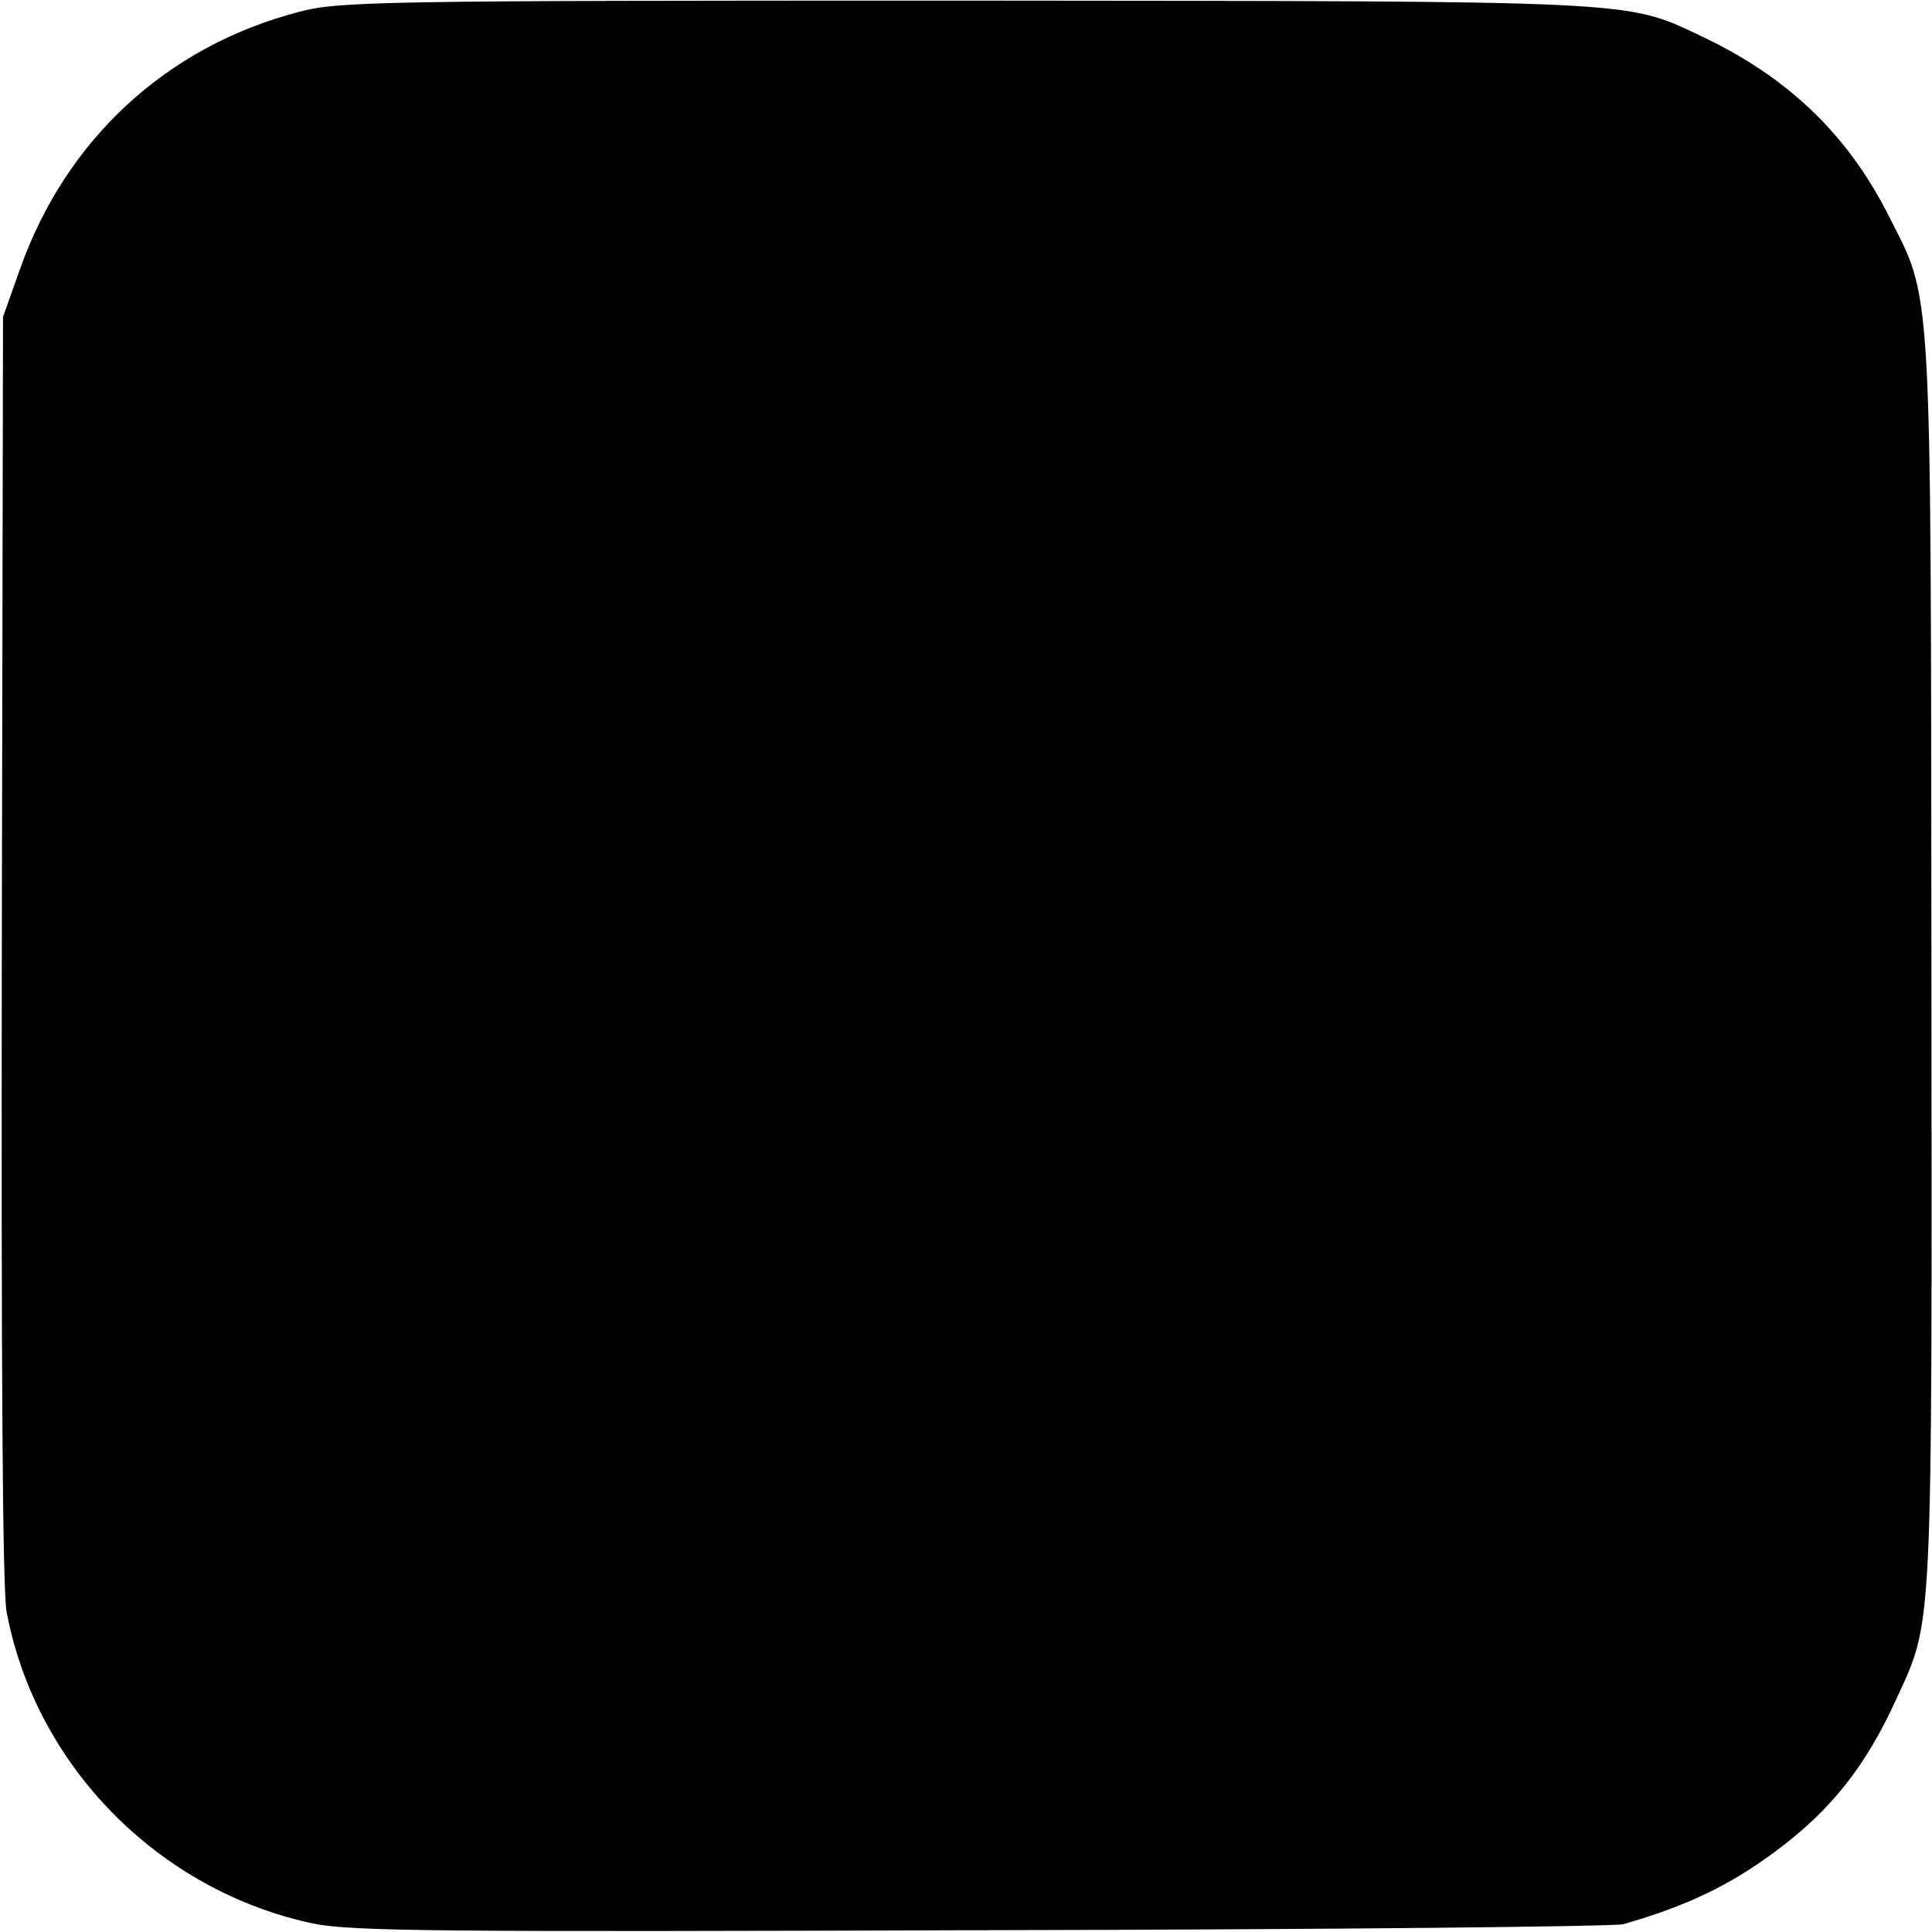
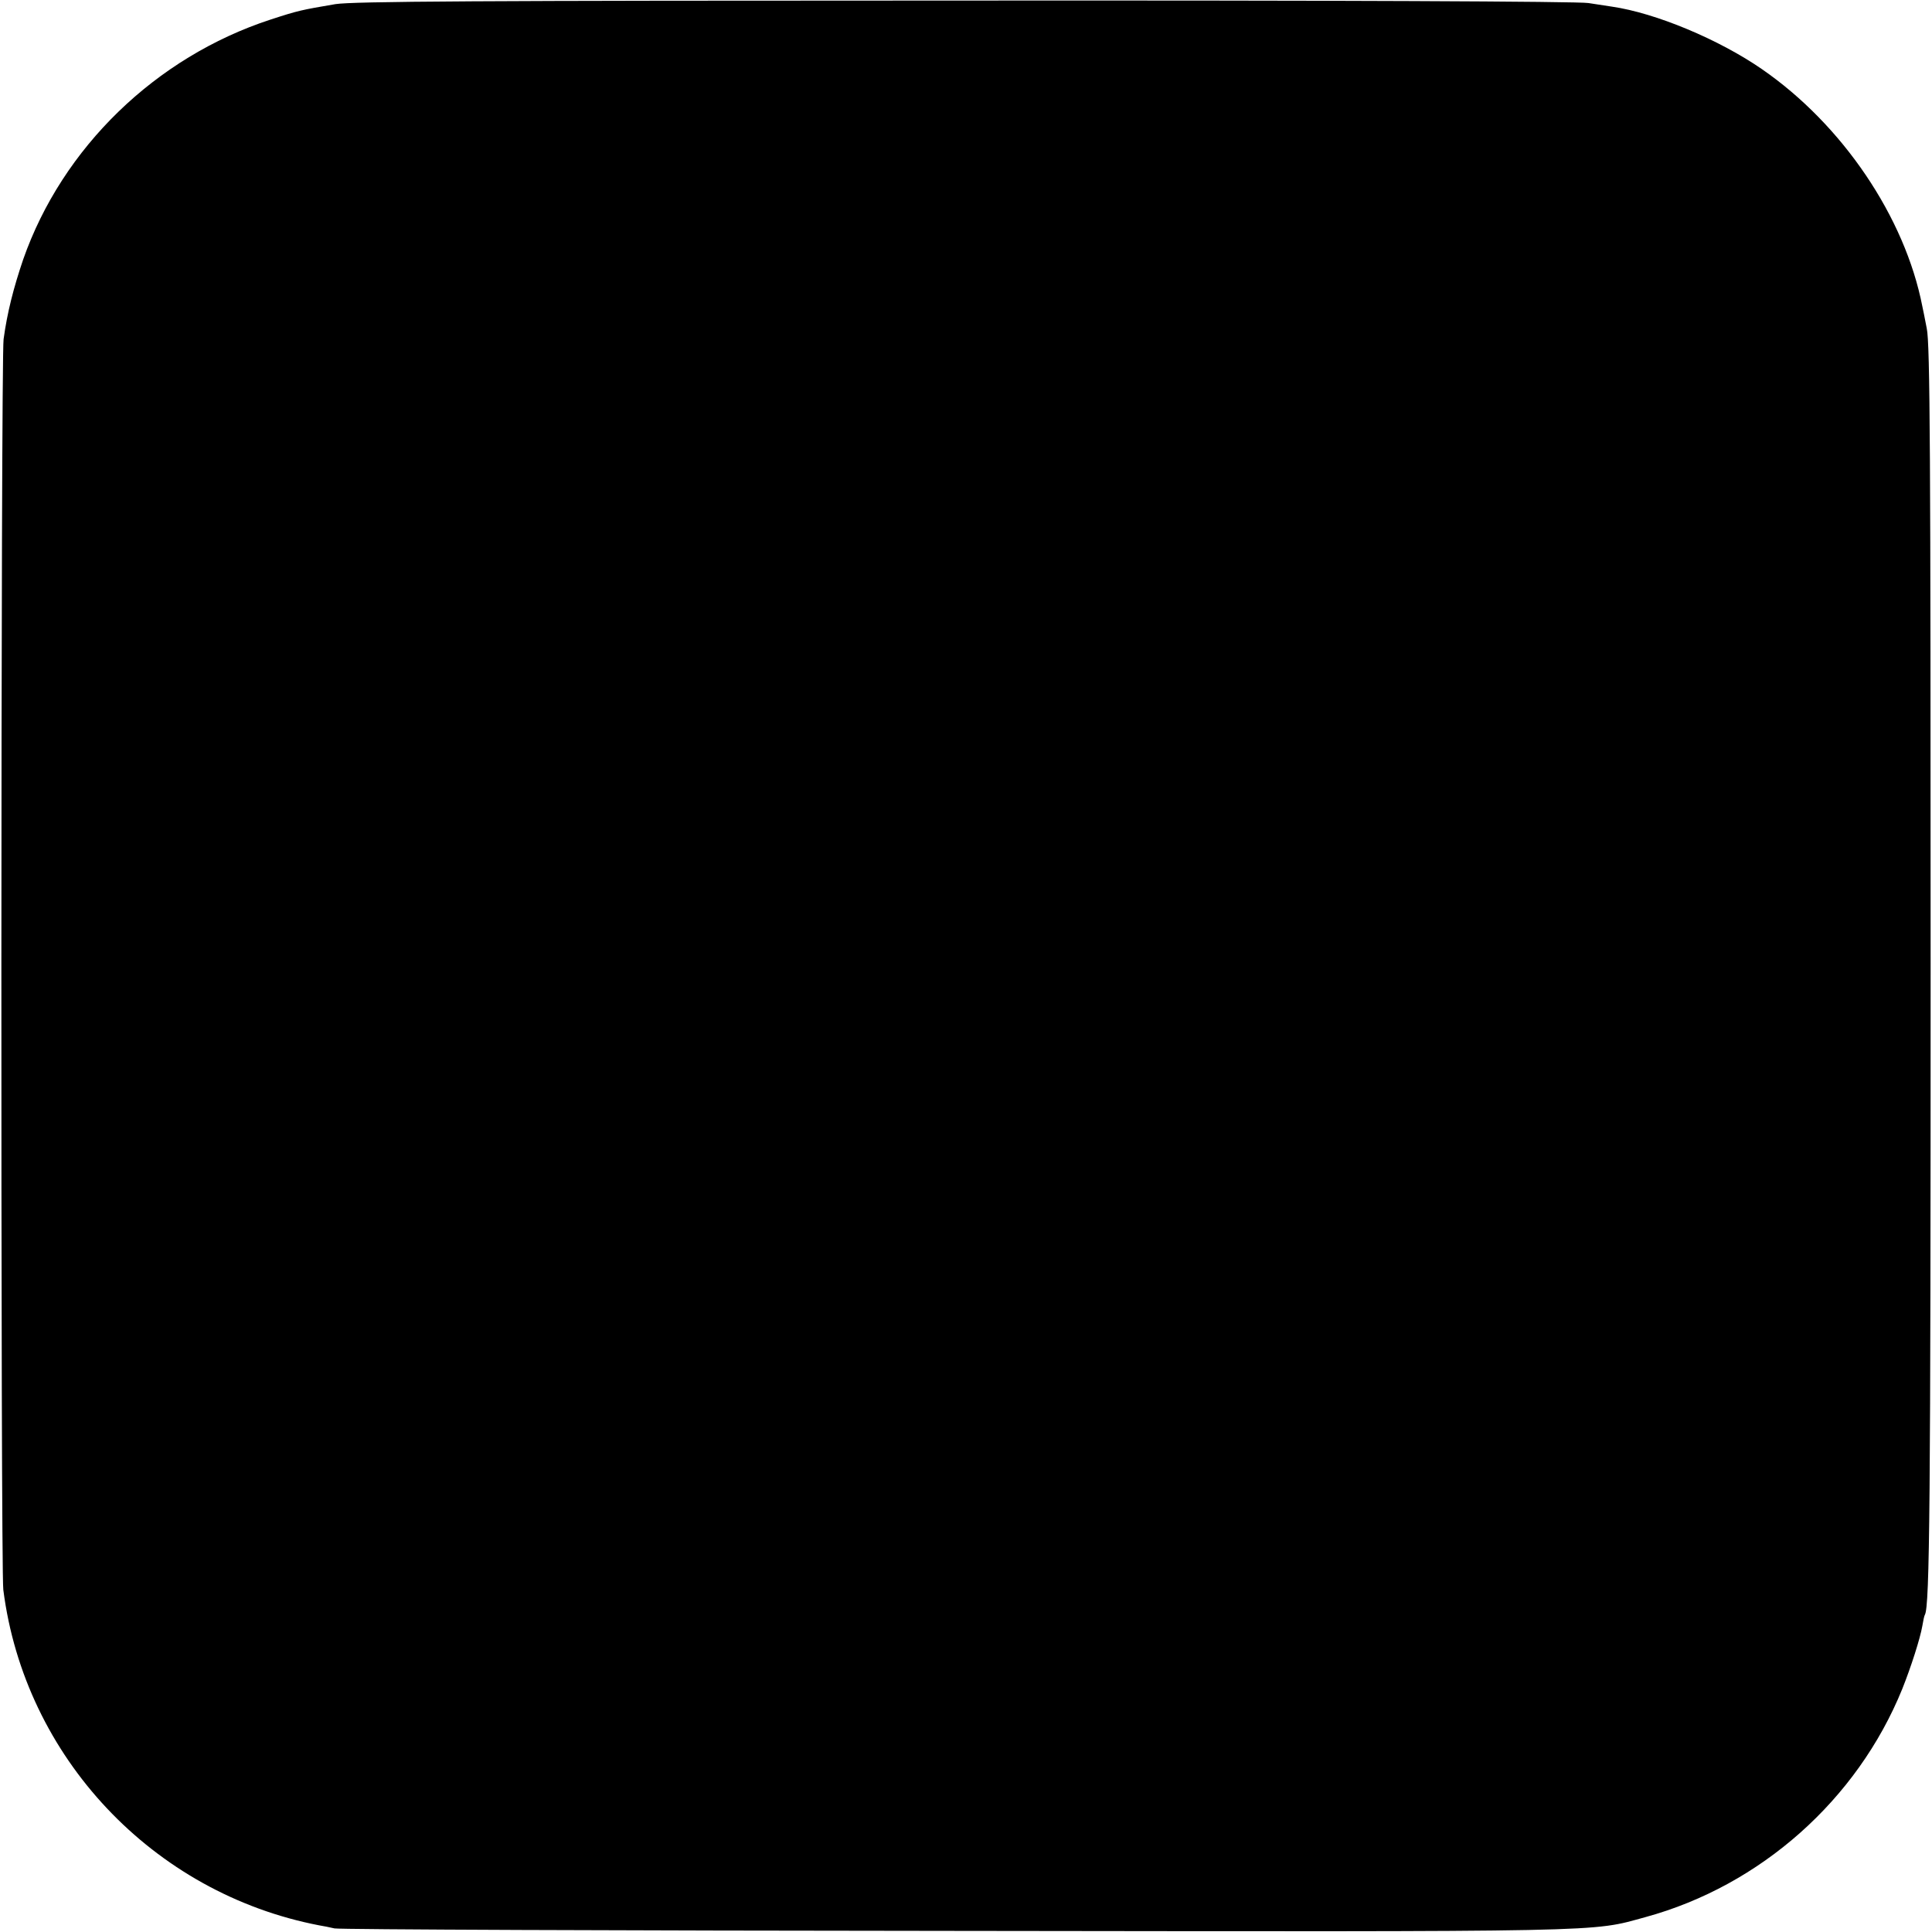
- <svg xmlns="http://www.w3.org/2000/svg" version="1.0" width="320pt" height="320pt" viewBox="0 0 320 320" preserveAspectRatio="xMidYMid meet">
-   <g transform="translate(0,320) scale(0.1,-0.1)" fill="#000000" stroke="none">
-     <path d="M494 3180 c-218 -57 -385 -211 -461 -426 l-28 -79 -2 -1045 c-1 -690 1 -1064 8 -1100 48 -255 252 -462 508 -516 63 -13 215 -14 1109 -11 570 1 1048 6 1061 10 104 30 174 63 251 120 92 68 150 141 201 253 61 133 59 94 58 1214 -1 1155 2 1099 -72 1245 -68 134 -168 229 -311 296 -125 59 -99 57 -1221 58 -972 0 -1034 -1 -1101 -19z" />
+ <svg xmlns="http://www.w3.org/2000/svg" version="1.0" width="700pt" height="700pt" viewBox="0 0 700 700" preserveAspectRatio="xMidYMid meet">
+   <g transform="translate(0,700) scale(0.1,-0.1)" fill="#000000" stroke="none">
+     <path d="M1215 6985 c-123 -21 -134 -23 -235 -56 -416 -136 -754 -464 -896 -869 -35 -103 -58 -193 -71 -289 -10 -69 -11 -4455 -1 -4531 77 -606 542 -1100 1145 -1216 13 -2 38 -7 55 -11 18 -4 1032 -8 2253 -9 2396 -3 2296 -5 2497 50 417 114 767 425 930 826 32 80 65 183 73 229 3 19 7 37 9 40 18 29 21 416 21 2361 0 1840 -2 2246 -14 2300 -7 36 -14 72 -16 80 -63 323 -289 658 -582 860 -155 107 -384 203 -543 226 -14 2 -52 8 -85 13 -37 6 -914 10 -2260 9 -1782 0 -2215 -3 -2280 -13z" />
  </g>
</svg>
